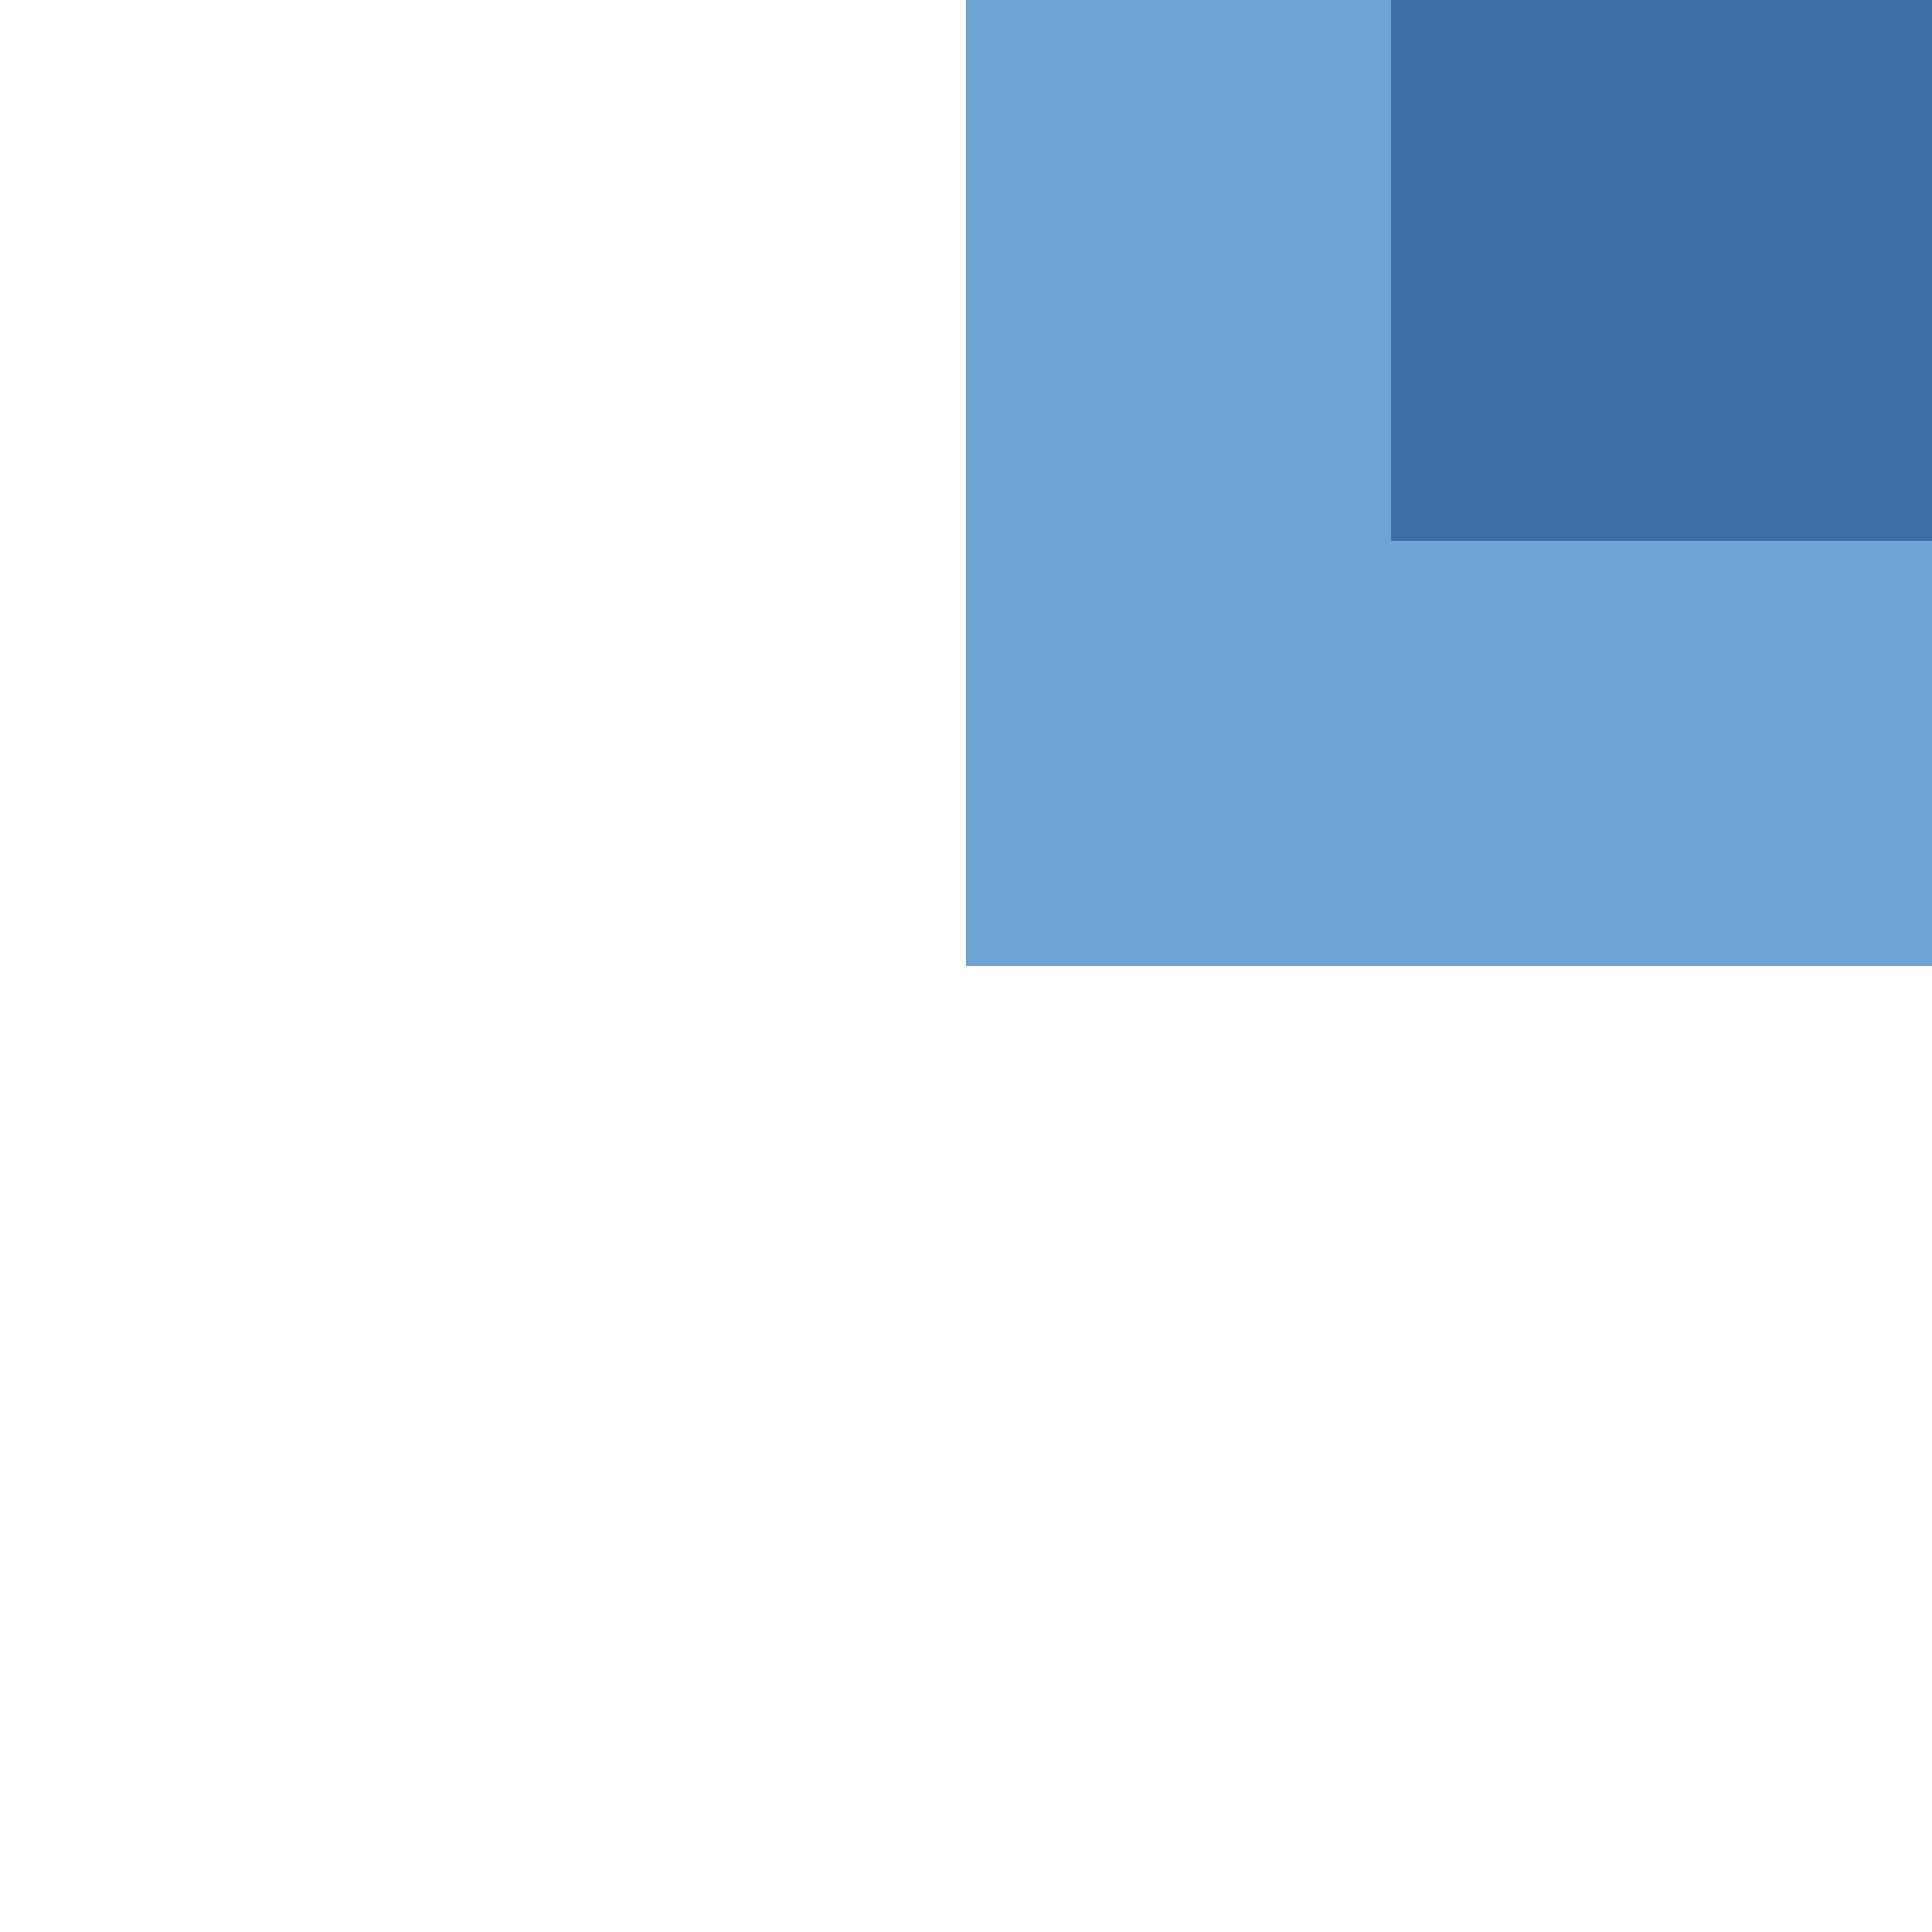
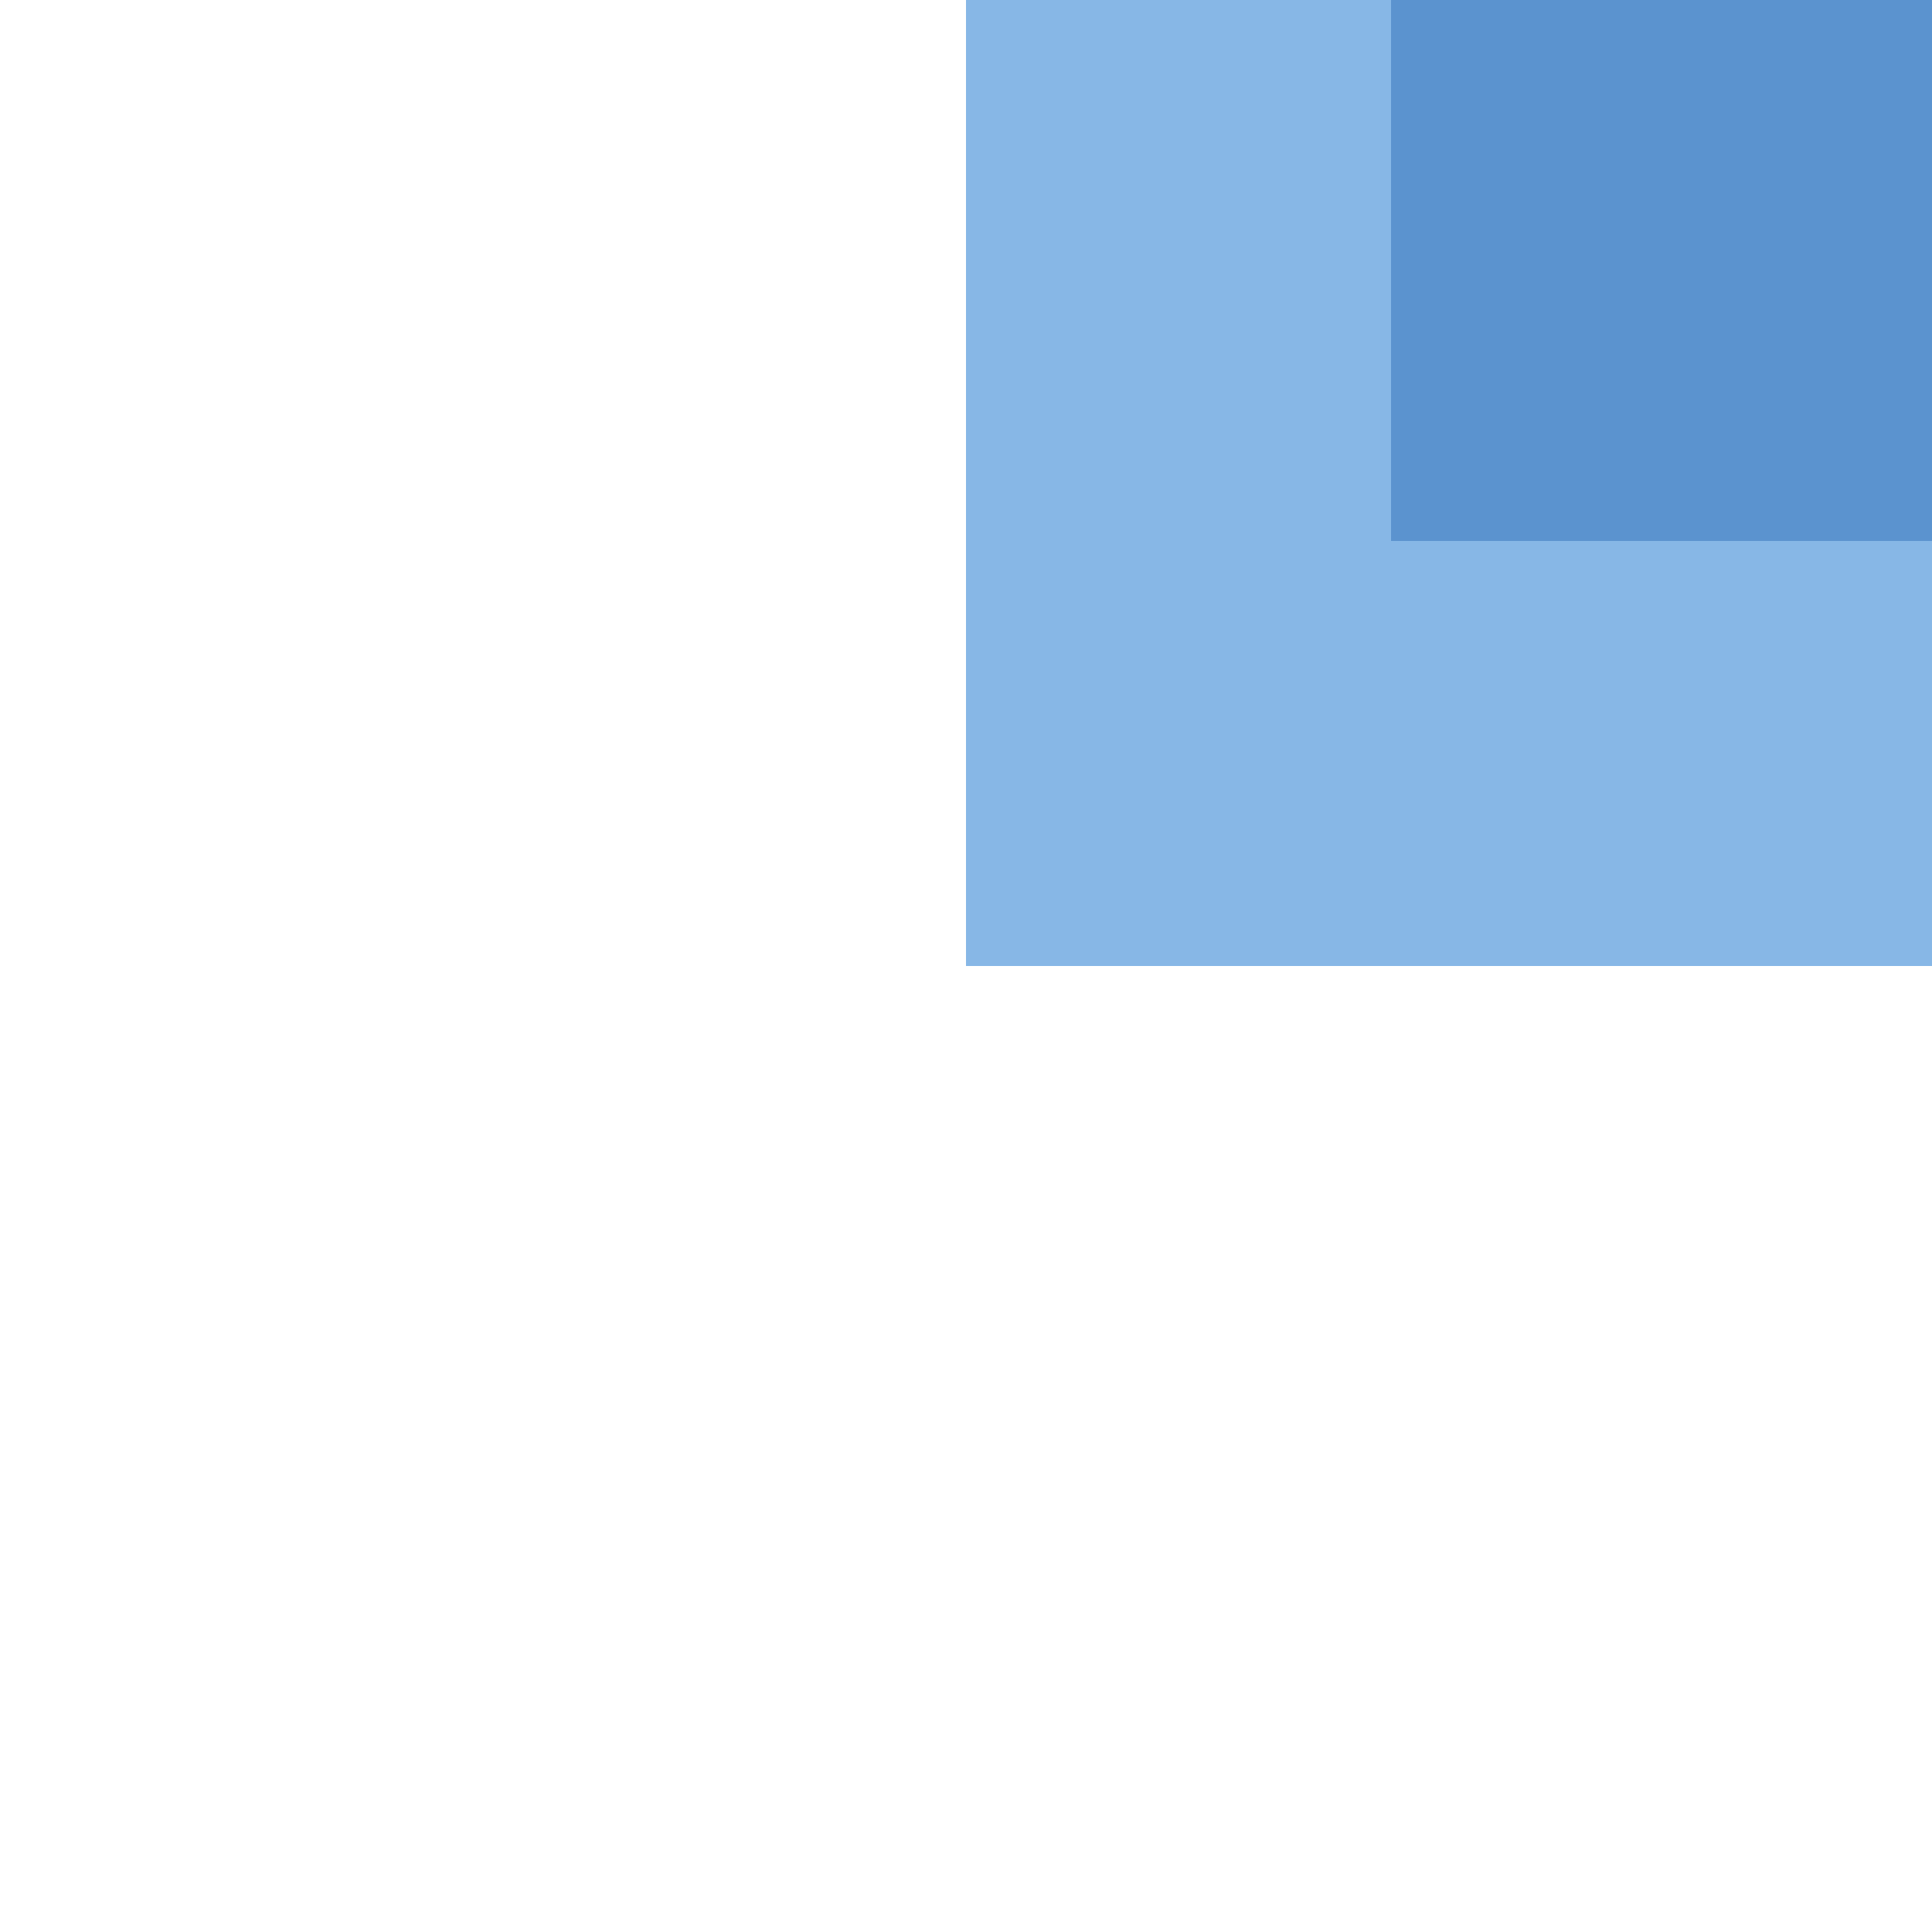
<svg xmlns="http://www.w3.org/2000/svg" viewBox="0 0 100 100">
-   <rect x="50" y="0" width="50" height="50" fill="#3a6ea5" />
-   <rect x="50" y="0" width="22" height="50" fill="#6ea3d6" />
-   <rect x="50" y="28" width="50" height="22" fill="#6ea3d6" />
+   <rect x="50" y="0" width="50" height="50" fill="#5b93cf" />
+   <rect x="50" y="0" width="22" height="50" fill="#87b7e6" />
+   <rect x="50" y="28" width="50" height="22" fill="#87b7e6" />
</svg>
